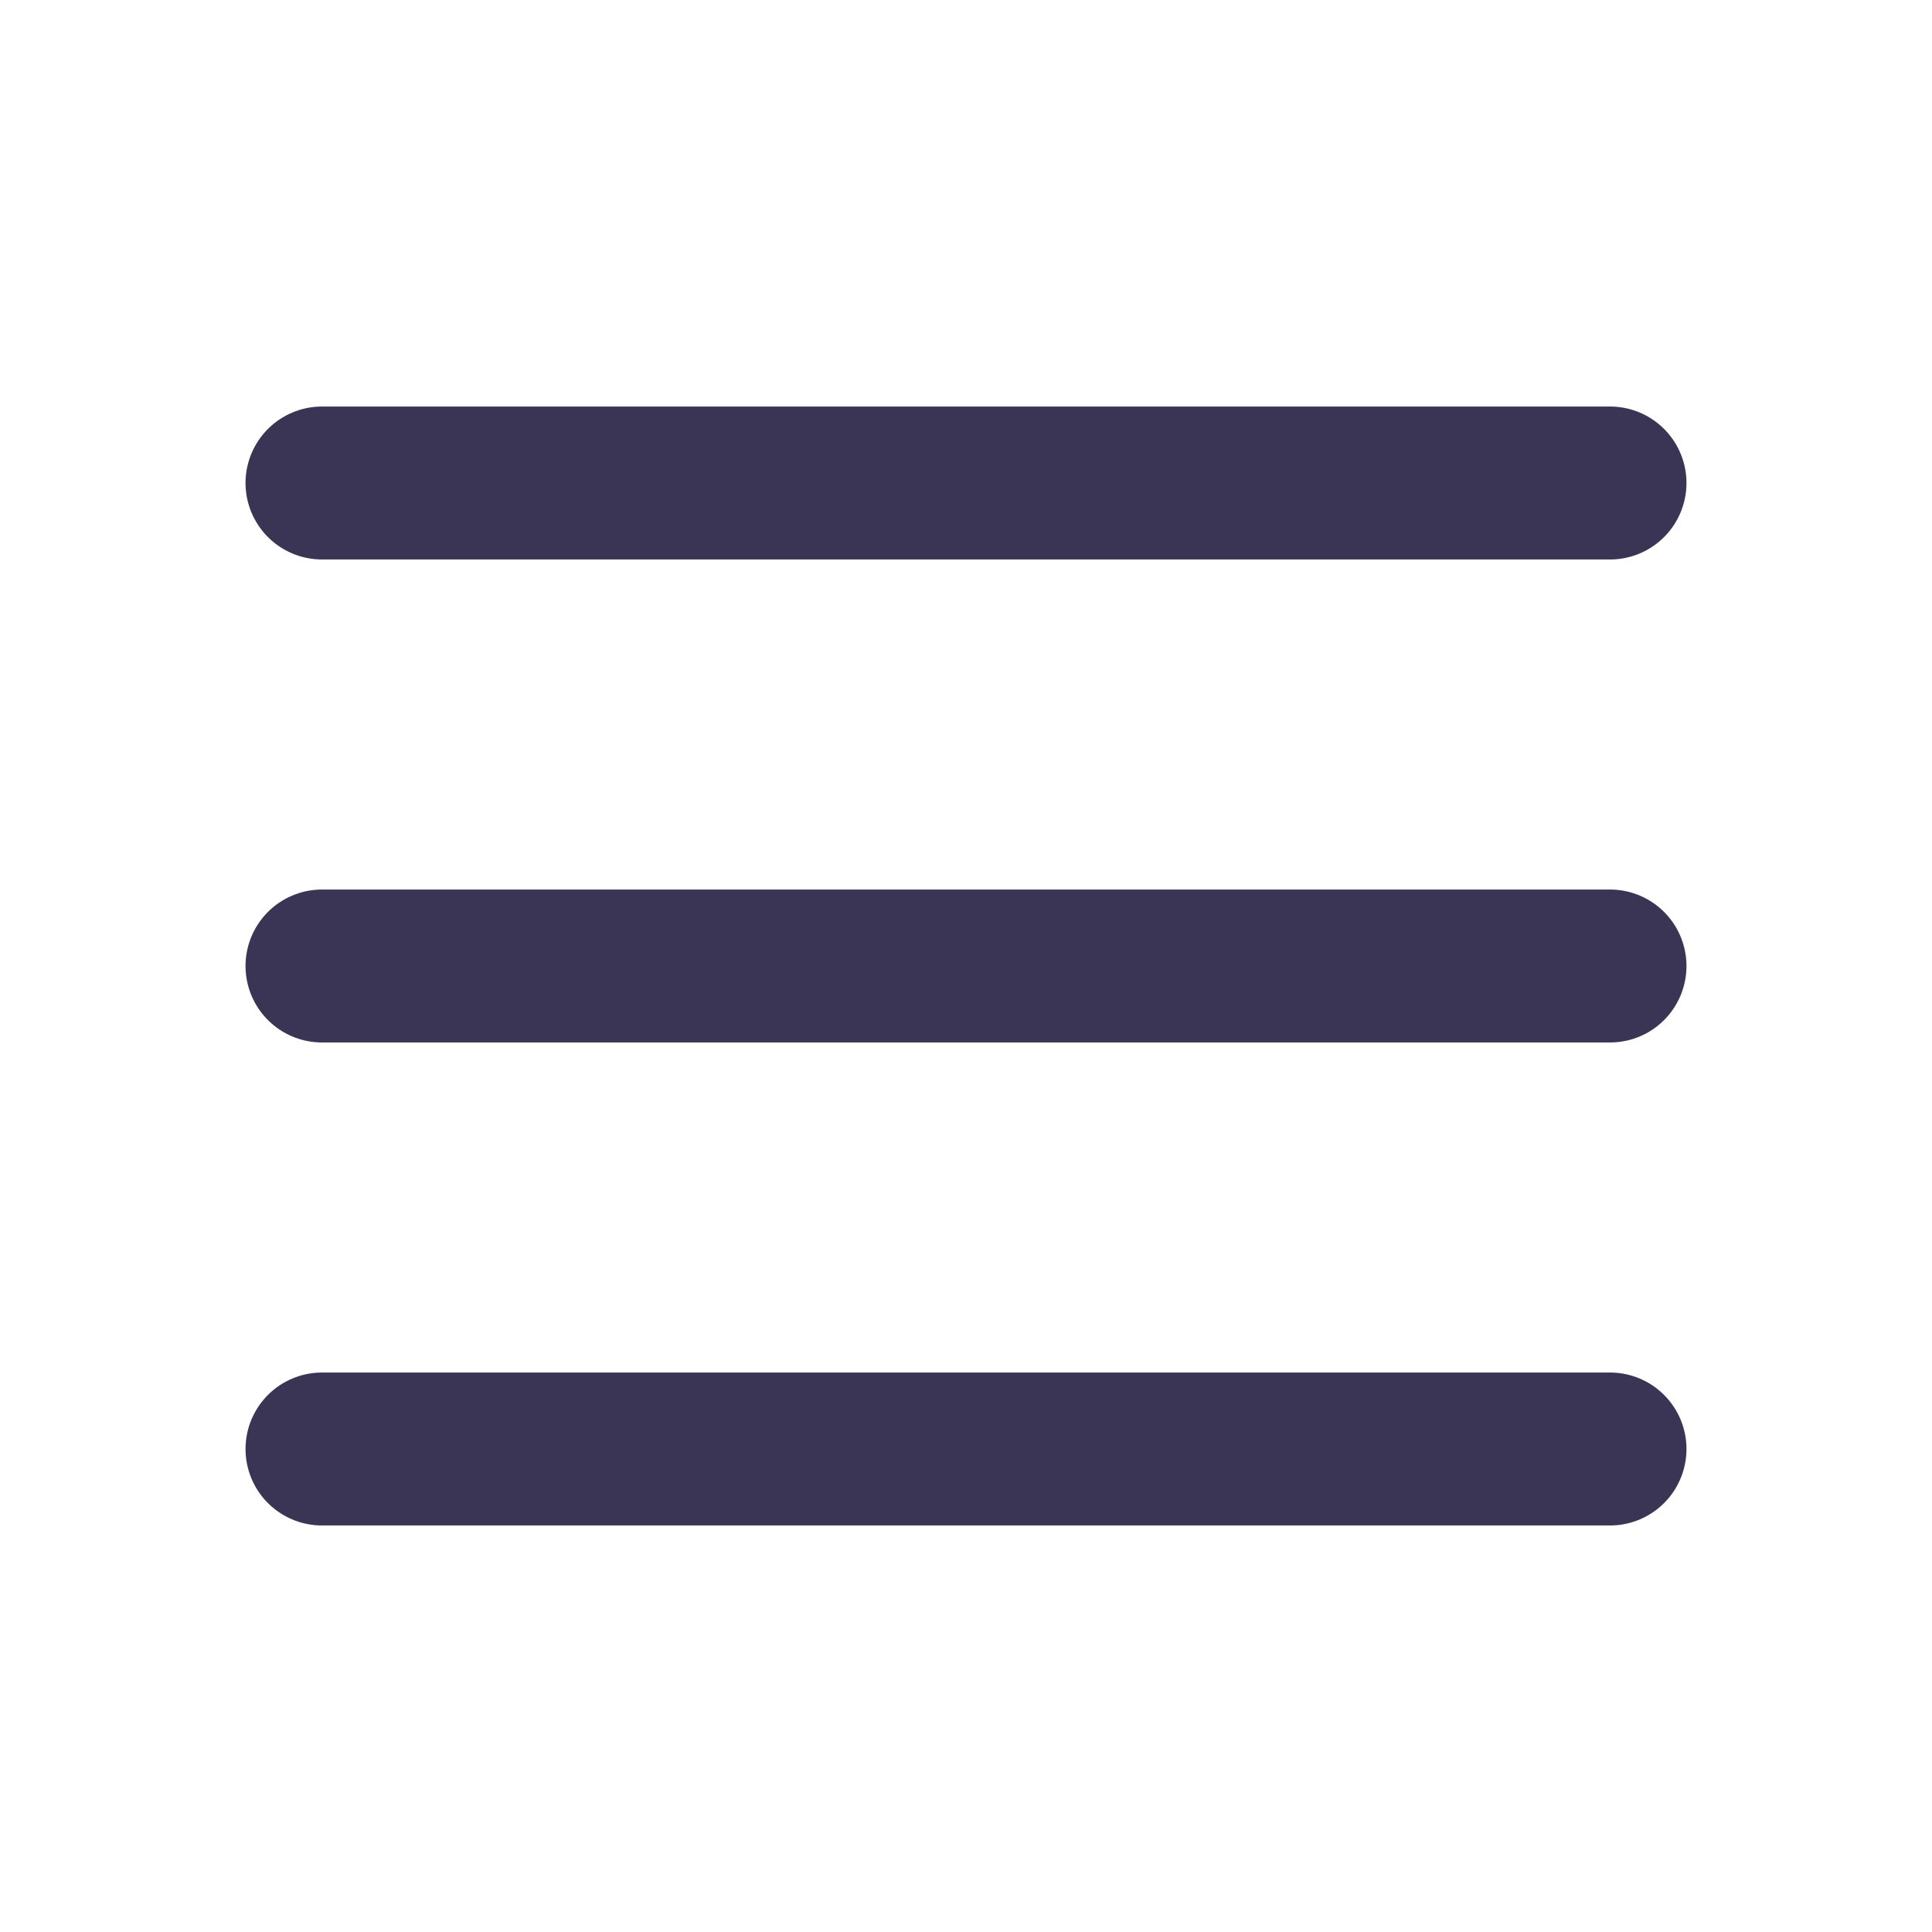
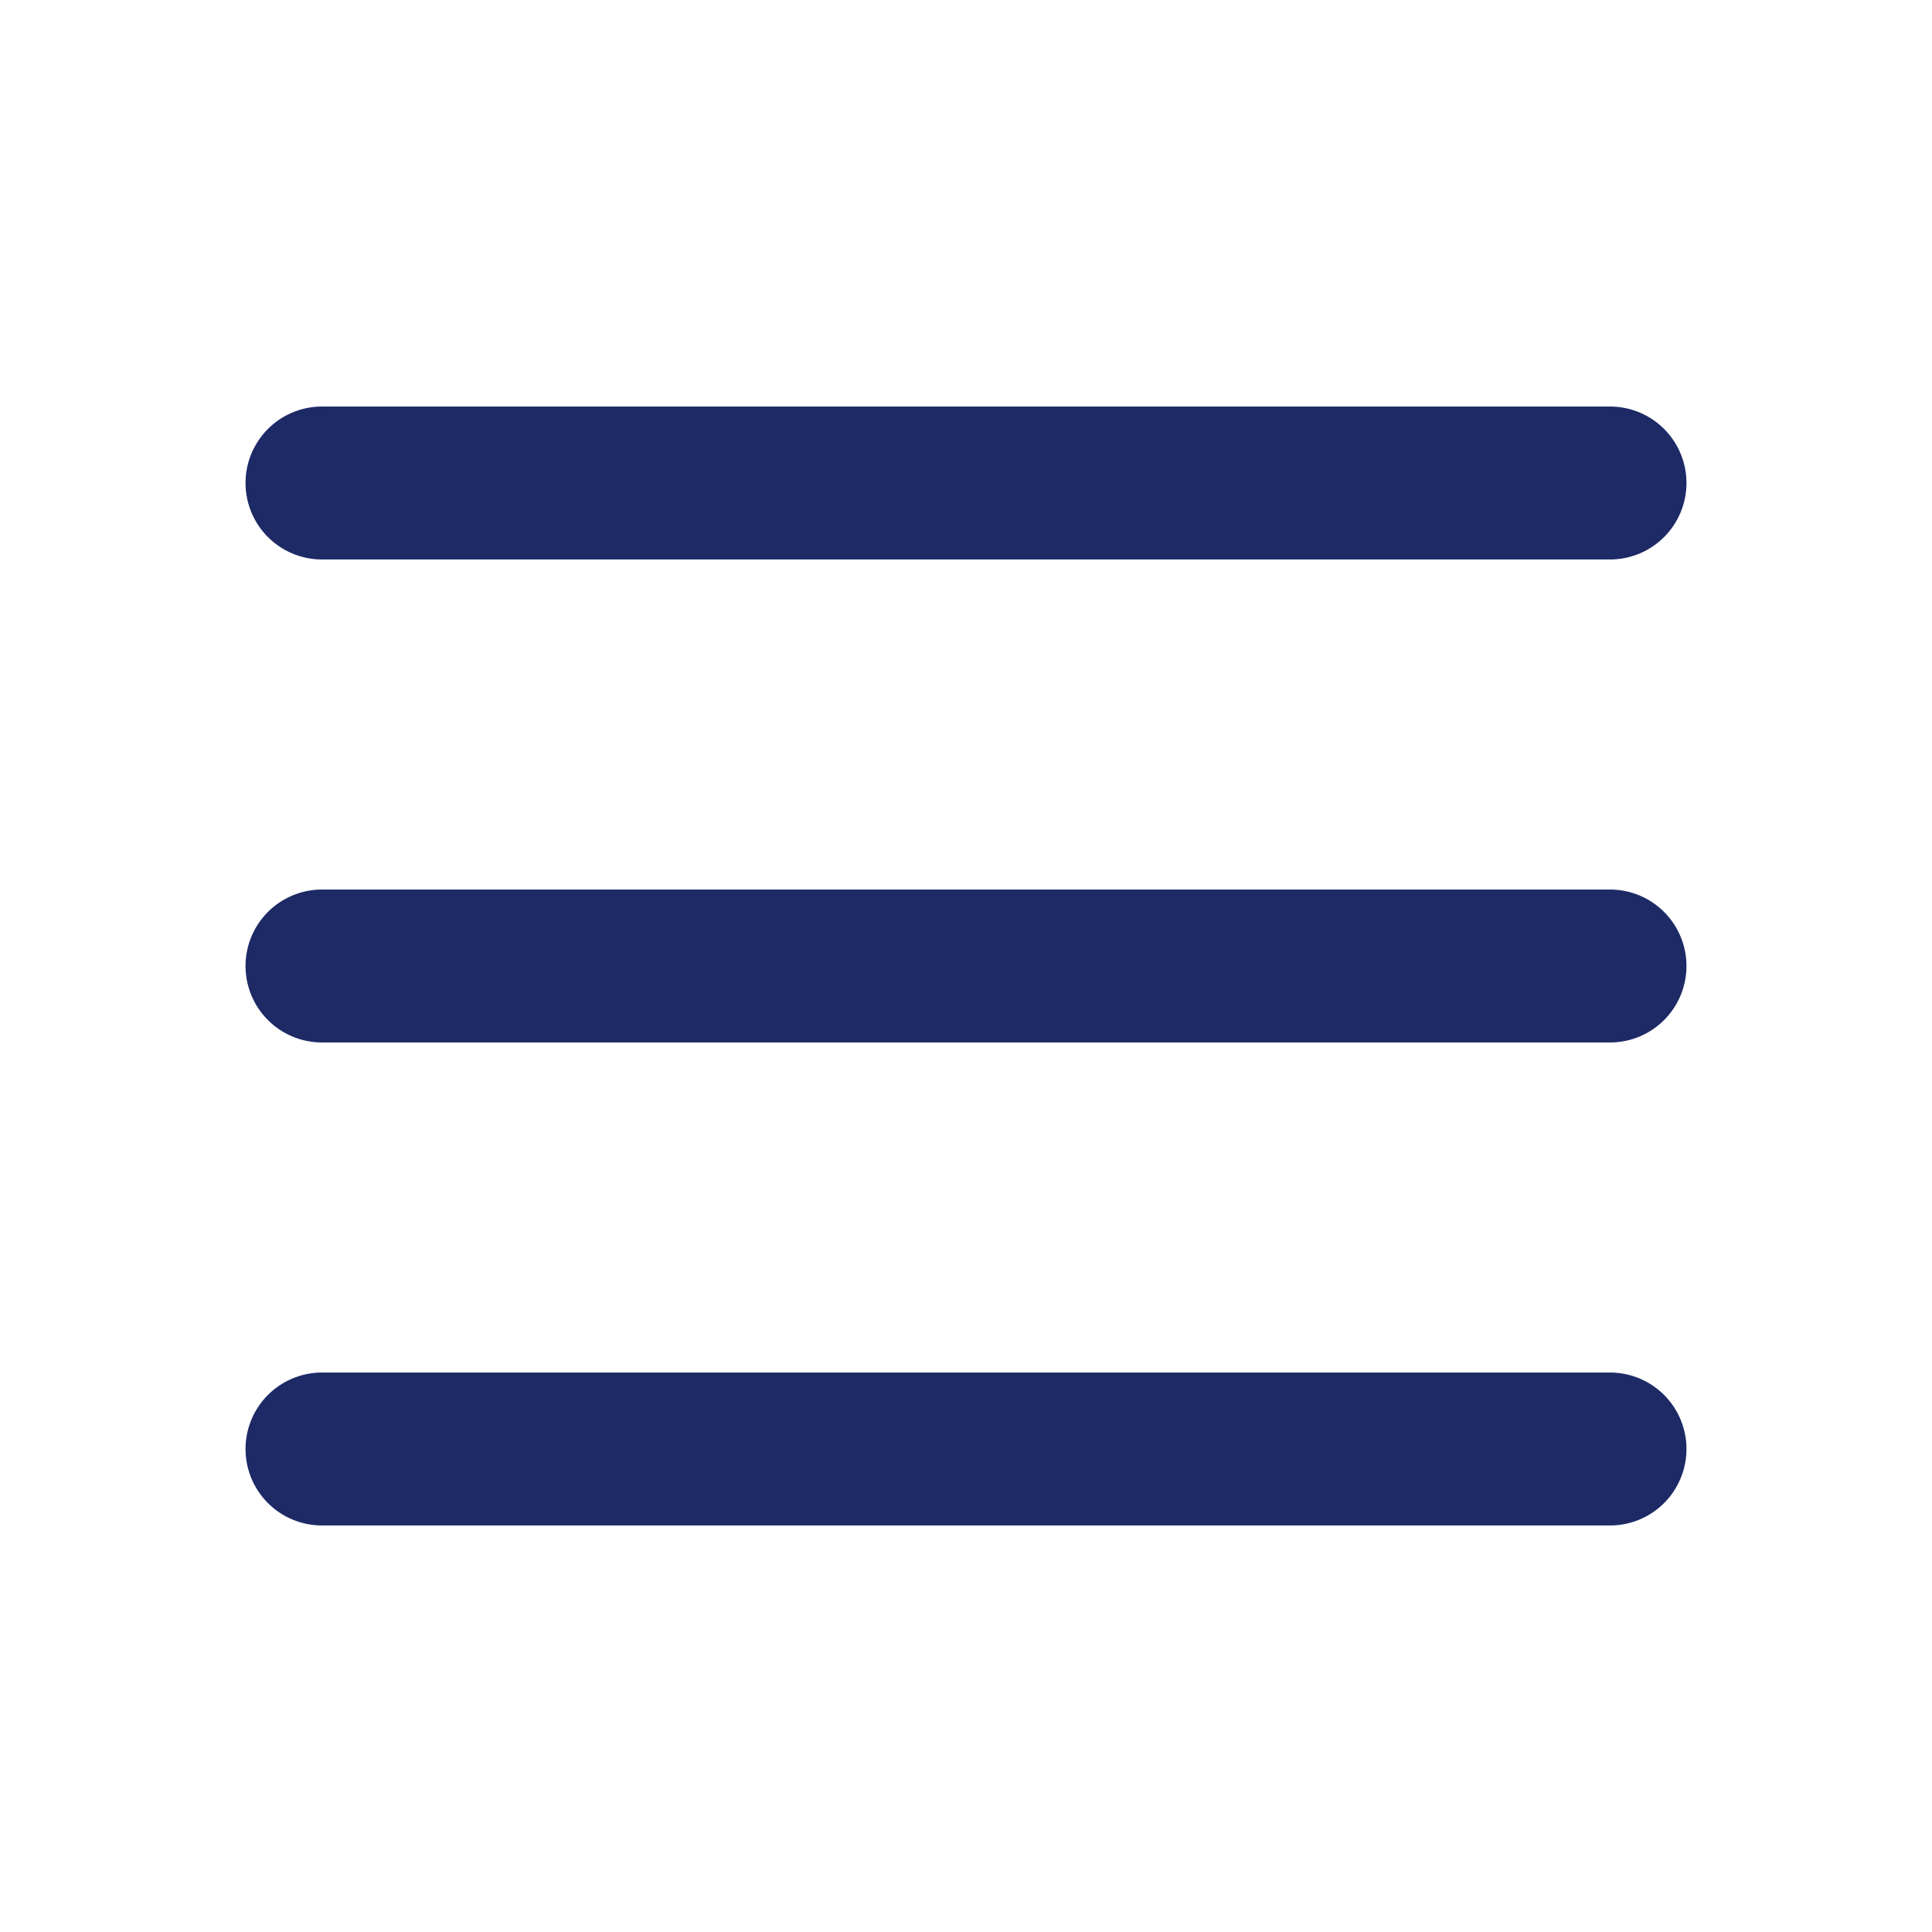
- <svg xmlns="http://www.w3.org/2000/svg" width="24" height="24" viewBox="0 0 24 24" fill="none" stroke="#3b3555" stroke-width="1.9" stroke-linecap="round" stroke-linejoin="round">
+ <svg xmlns="http://www.w3.org/2000/svg" width="24" height="24" viewBox="0 0 24 24" fill="none" stroke="#1d2a66" stroke-width="1.9" stroke-linecap="round" stroke-linejoin="round">
  <path d="M4 6h16" />
  <path d="M4 12h16" />
  <path d="M4 18h16" />
</svg>
